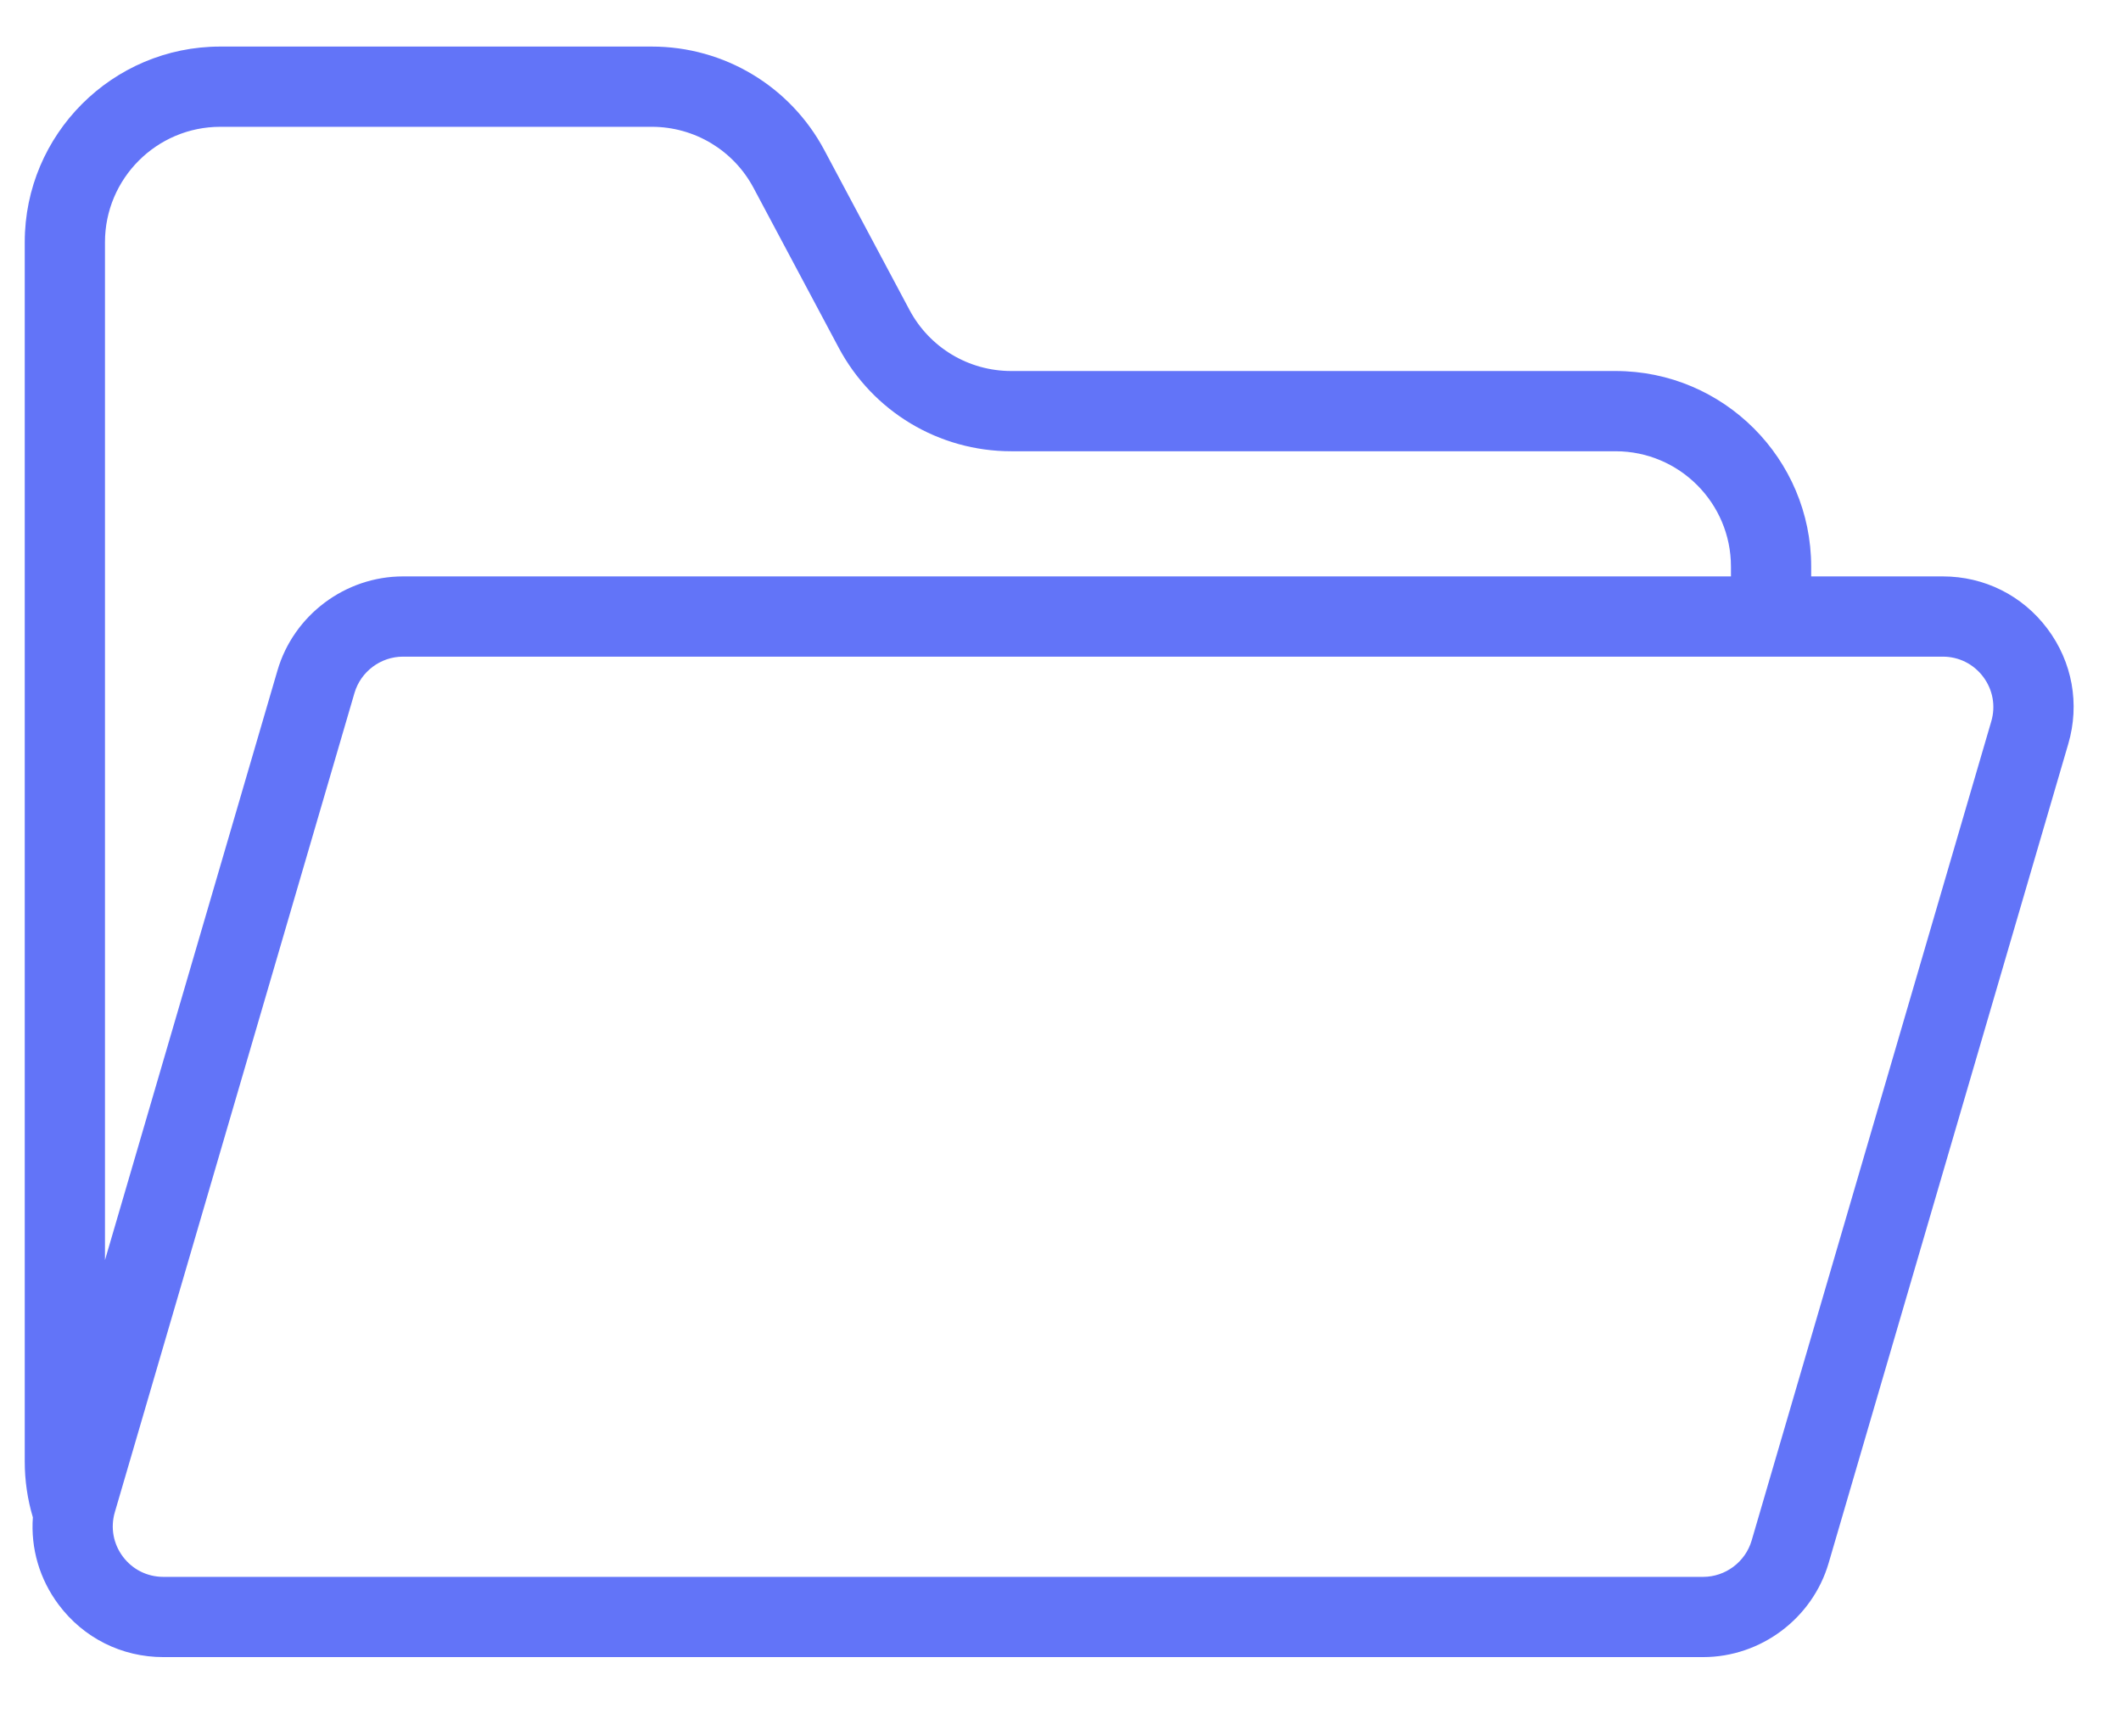
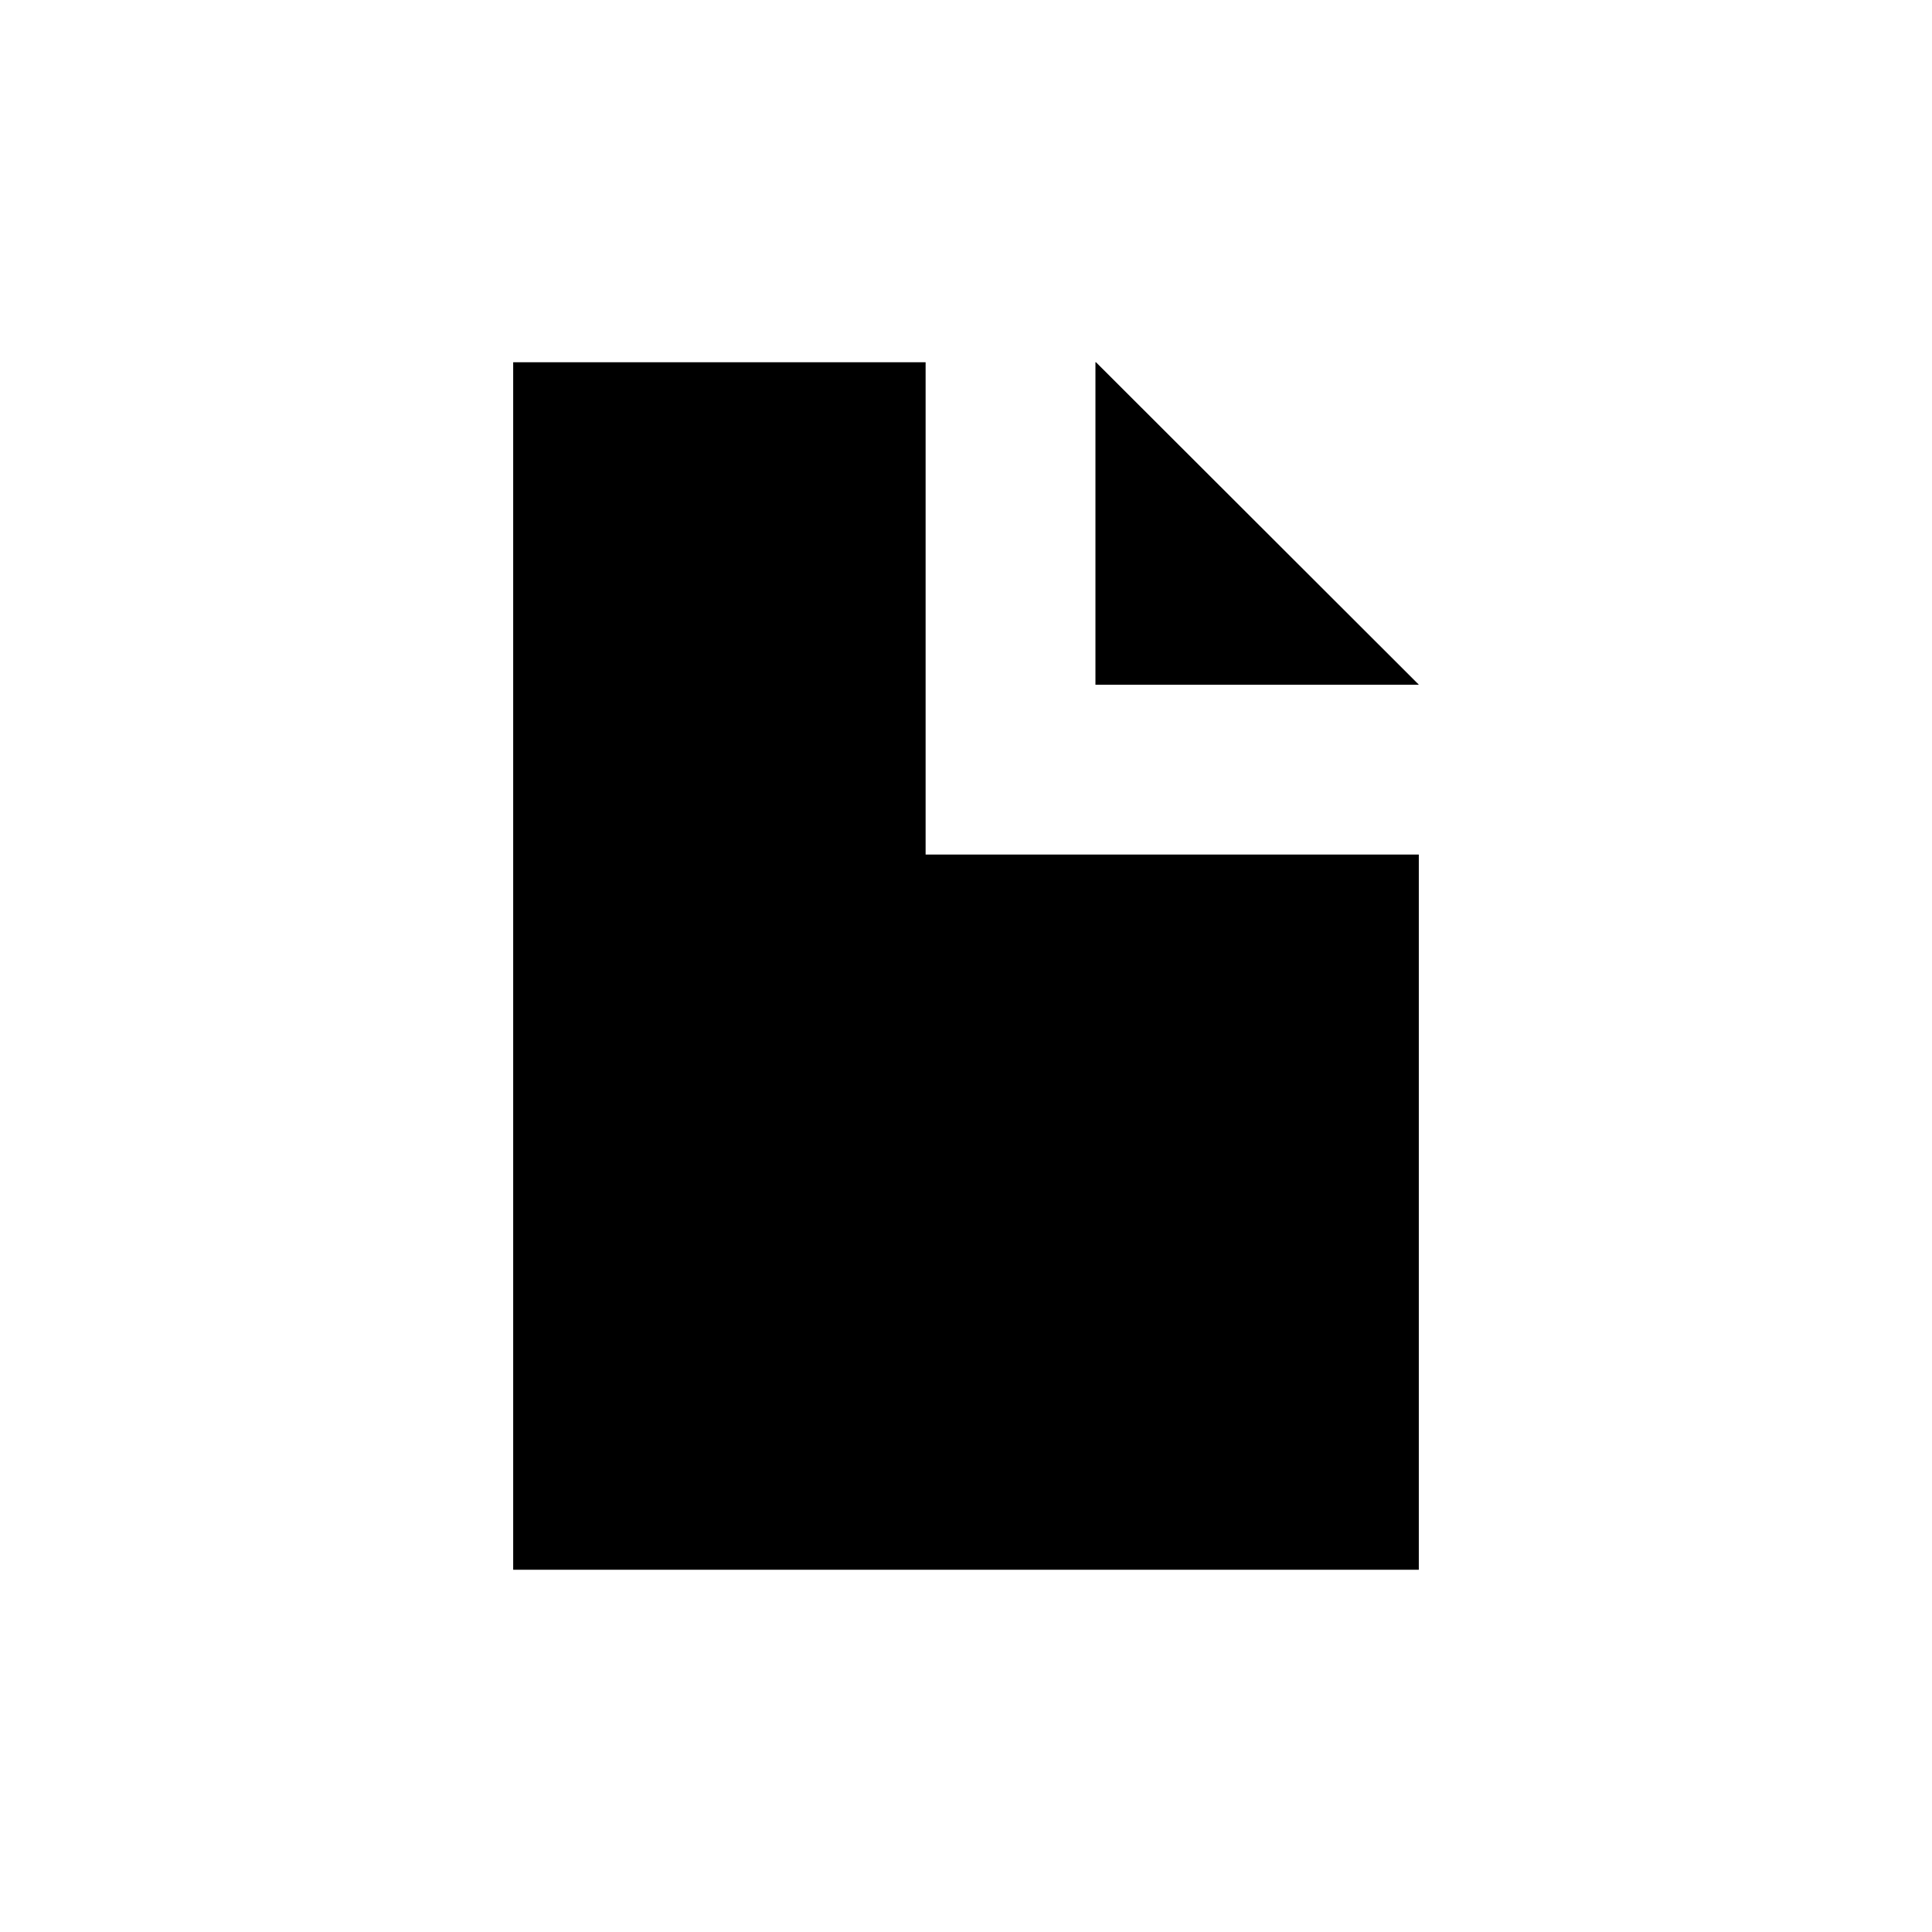
- <svg xmlns="http://www.w3.org/2000/svg" version="1.1" viewBox="400 400 550 450">
-   <path fill="#6274F8" d="M903.793 549.454h-34.132v-2.547c0-27.96-22.747-50.708-50.707-50.708H662.231c-11.071 0-21.182-6.068-26.389-15.837l-22.08-41.431c-8.829-16.567-25.976-26.858-44.75-26.858H457.124c-27.96 0-50.707 22.747-50.707 50.707v316.176c0 4.932.711 9.786 2.105 14.466-.583 8.044 1.718 16.025 6.697 22.668 6.463 8.625 16.351 13.572 27.129 13.572H841.65c14.958 0 28.338-10.027 32.538-24.382l62.143-212.405c3.026-10.345 1.056-21.224-5.407-29.849-6.463-8.625-16.351-13.572-27.129-13.572zM457.124 432.879h111.887c11.072 0 21.183 6.068 26.39 15.837l22.08 41.431c8.829 16.567 25.976 26.858 44.749 26.858h156.724c16.488 0 29.903 13.414 29.903 29.902v2.547H504.491c-14.958 0-28.338 10.027-32.538 24.382l-44.731 152.89V462.781c0-16.488 13.414-29.902 29.902-29.902zm459.239 154.155L854.22 799.439c-1.623 5.546-6.791 9.42-12.57 9.42H442.347c-4.164 0-7.983-1.912-10.48-5.243-2.496-3.333-3.258-7.536-2.089-11.532l62.143-212.405c1.623-5.546 6.791-9.419 12.57-9.419h399.302c4.164 0 7.984 1.911 10.481 5.243 2.497 3.331 3.258 7.535 2.089 11.531z" />
+ <svg xmlns="http://www.w3.org/2000/svg" fill="#000000" viewBox="0 0 32 32">
+   <g id="SVGRepo_bgCarrier" stroke-width="0" />
+   <g id="SVGRepo_tracerCarrier" stroke-linecap="round" stroke-linejoin="round" />
+   <g id="SVGRepo_iconCarrier">
+     <path d="M15.331 6H8.5v20h15V14.154h-8.169z" />
+     <path d="M18.153 6h-.009v5.342H23.5v-.002z" />
+   </g>
</svg>
